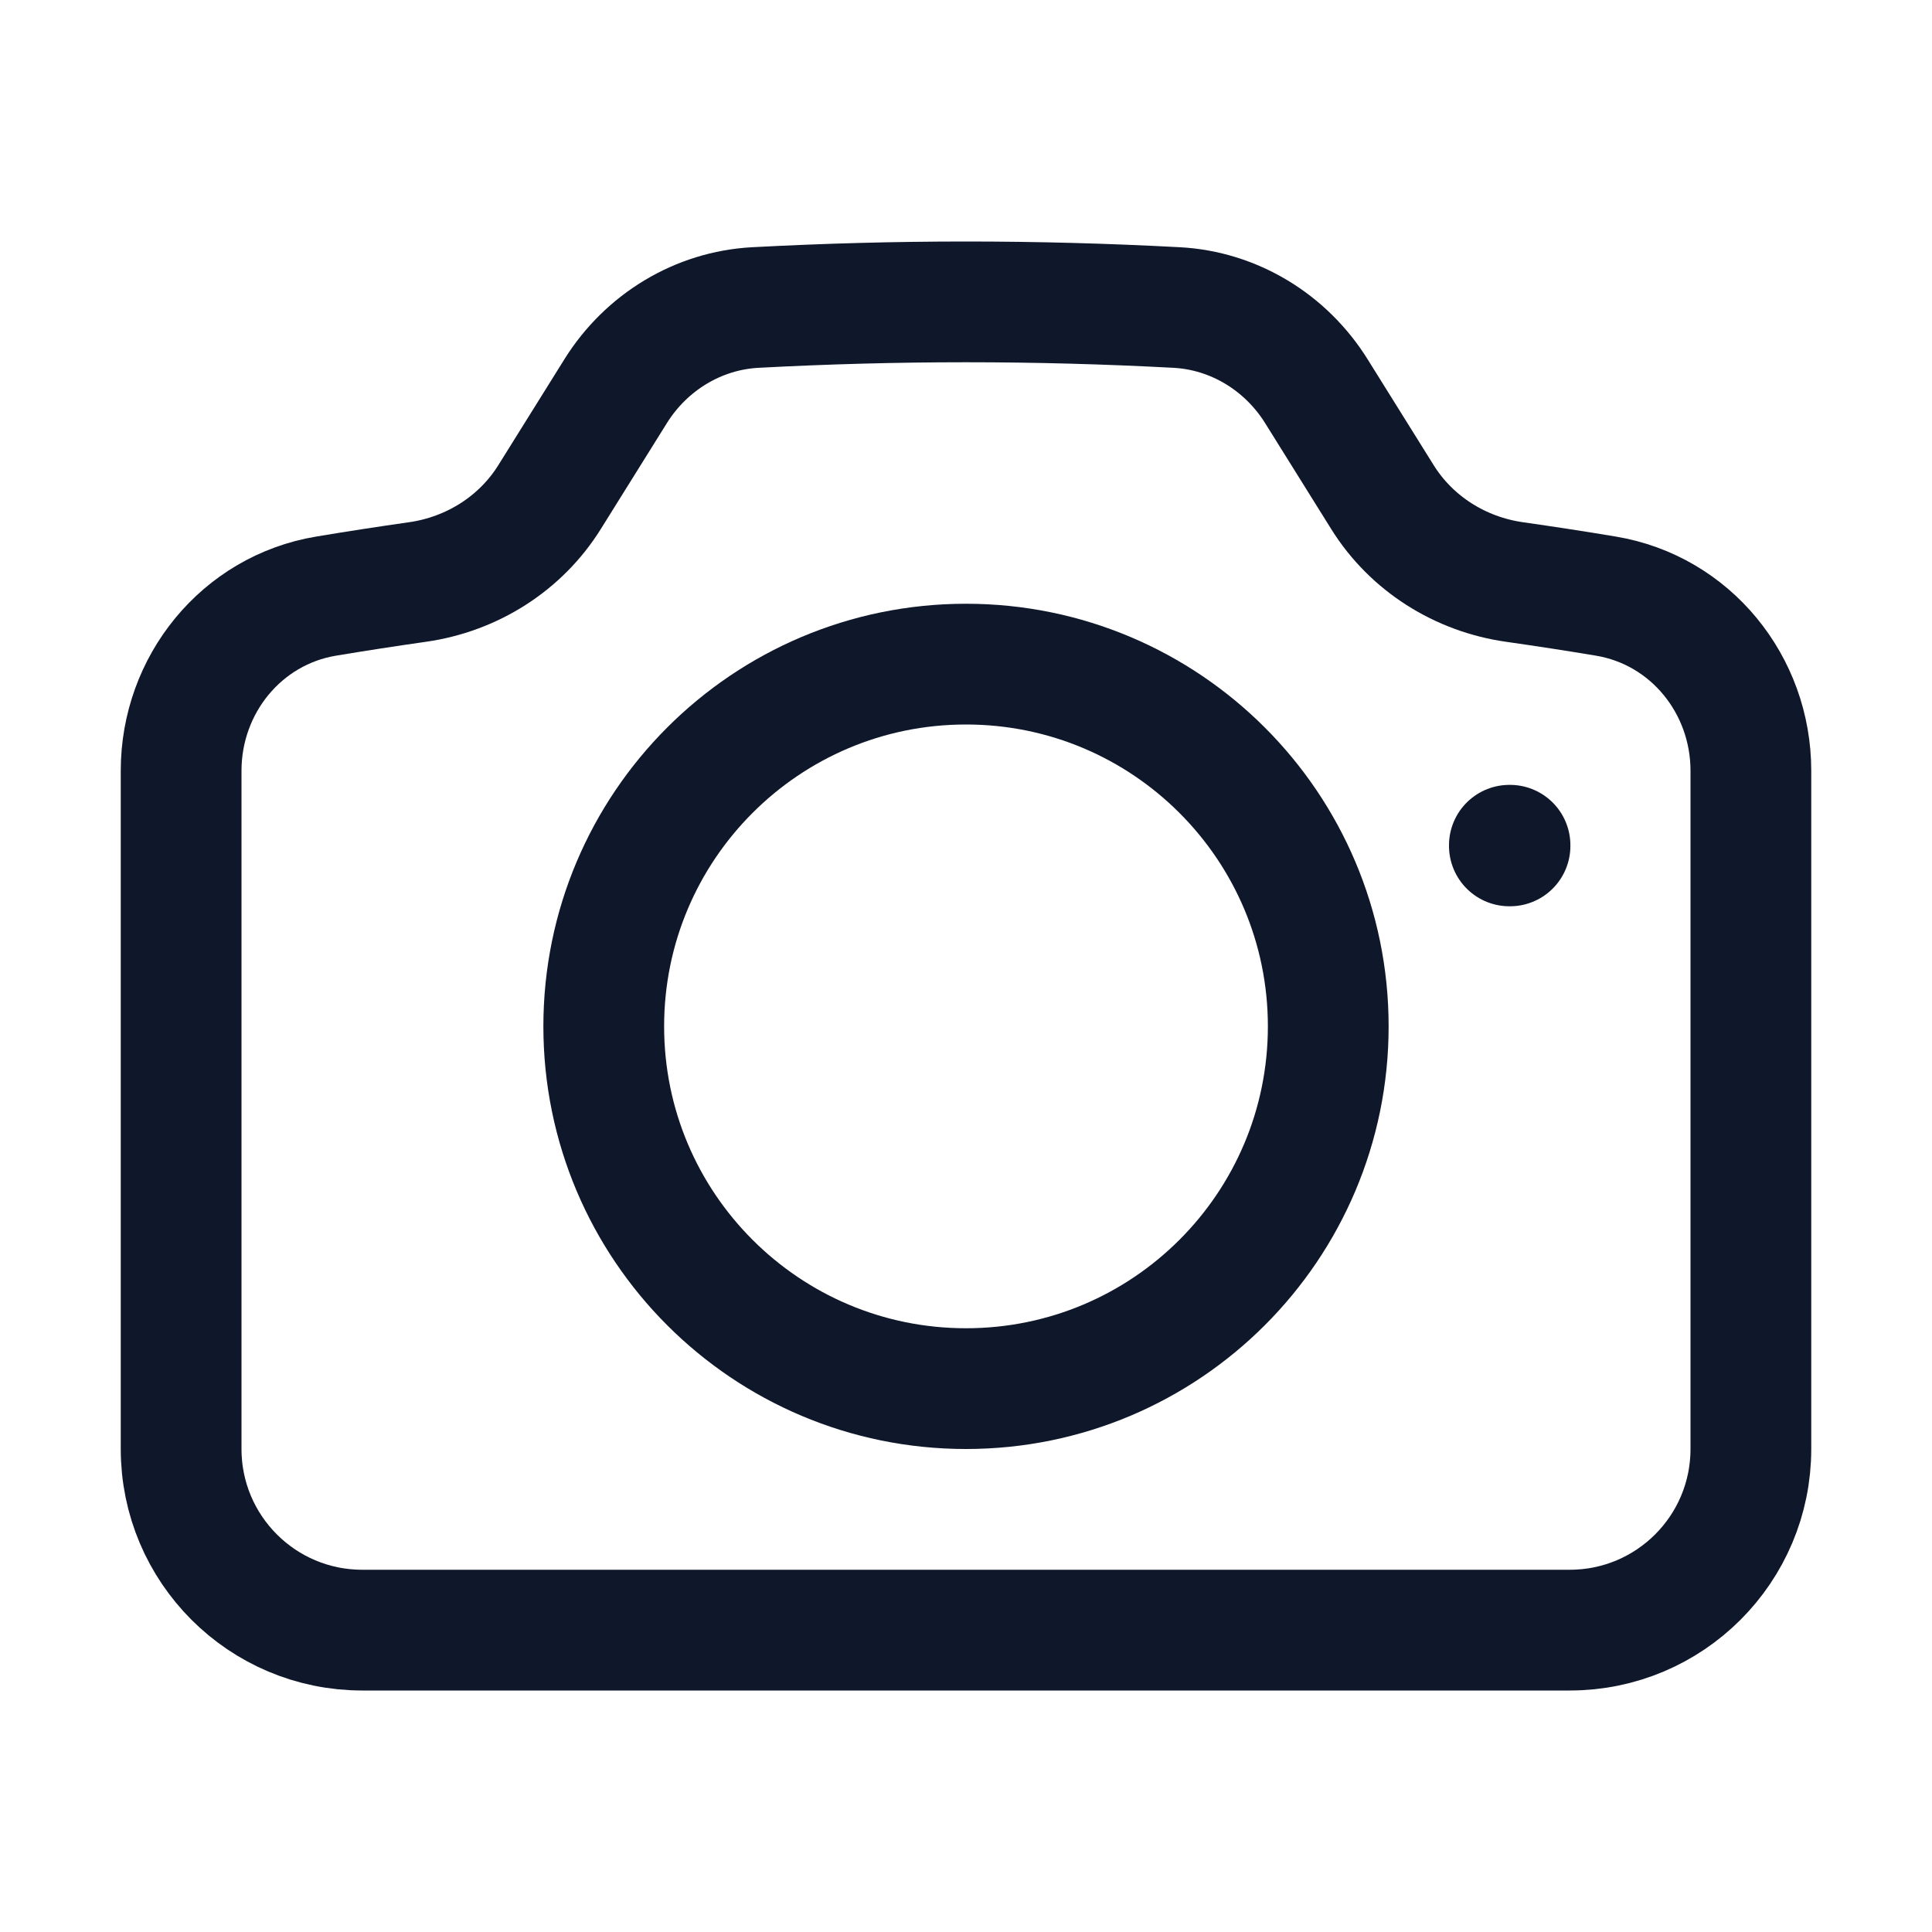
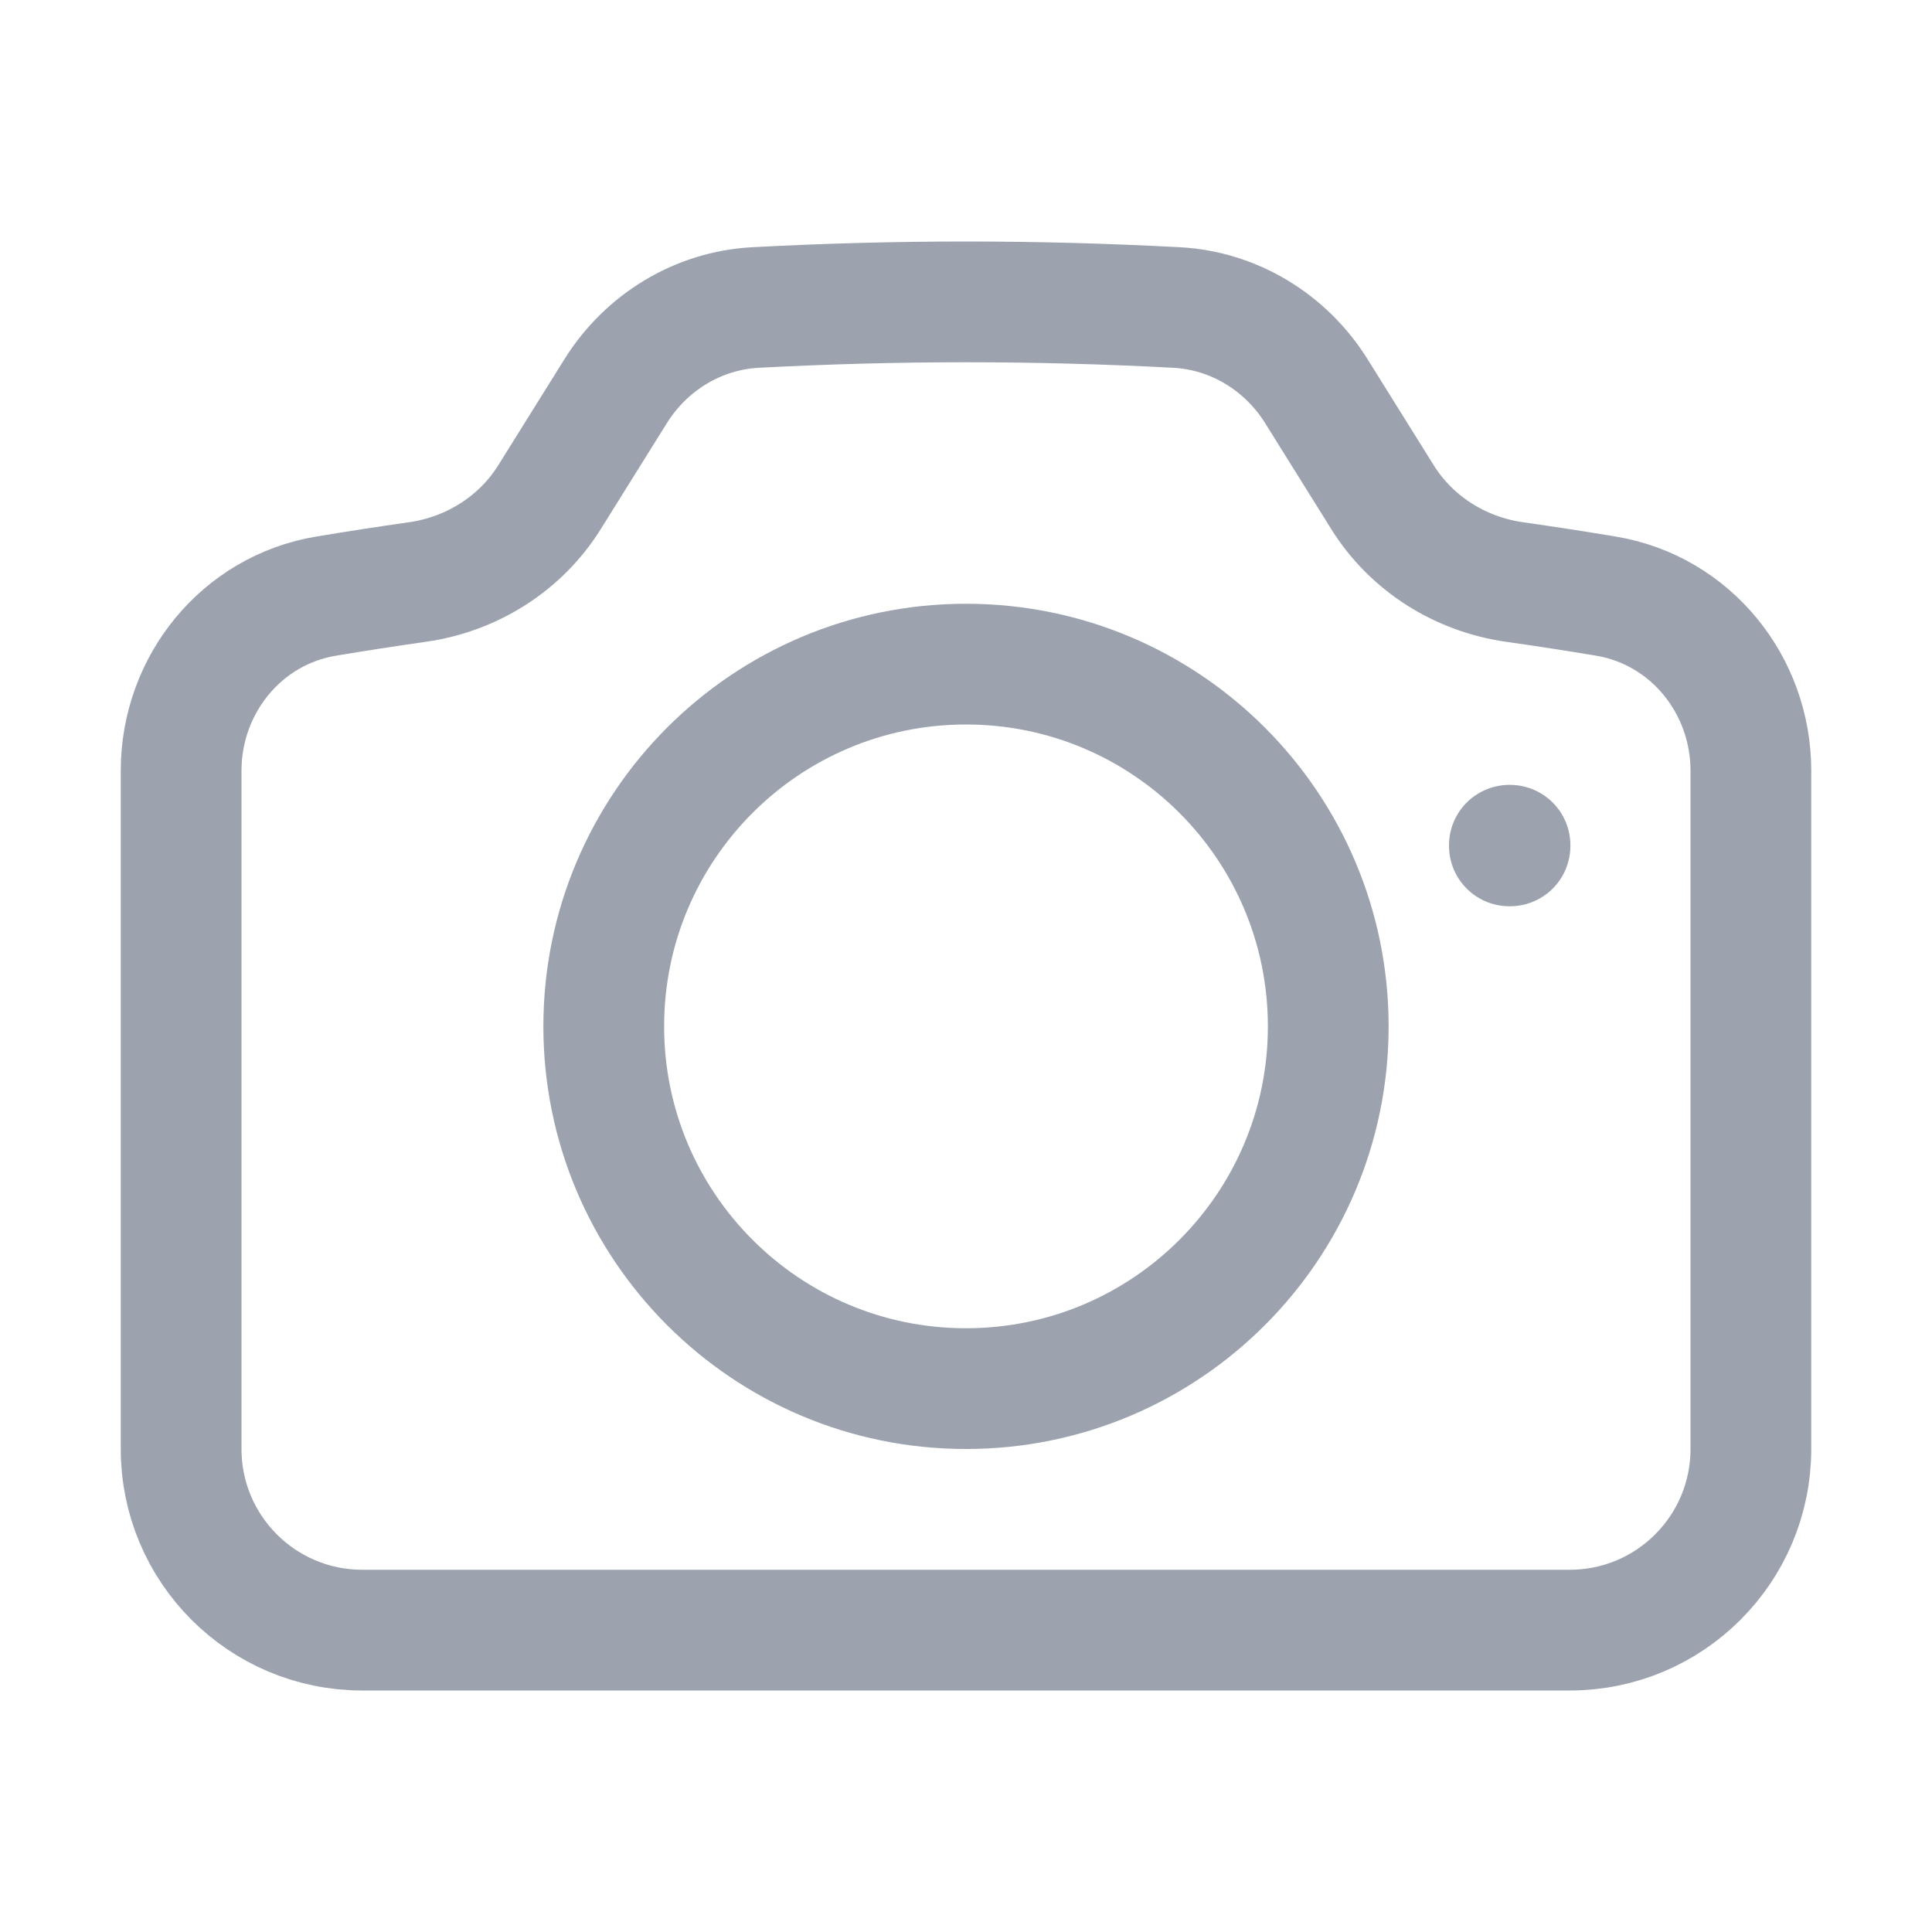
<svg xmlns="http://www.w3.org/2000/svg" width="24" height="24" viewBox="0 0 24 24" fill="none">
-   <path d="M6.827 6.175C6.466 6.754 5.861 7.134 5.186 7.23C4.807 7.284 4.429 7.342 4.052 7.405C2.999 7.58 2.25 8.507 2.25 9.574V18C2.25 19.243 3.257 20.25 4.5 20.25H19.5C20.743 20.25 21.75 19.243 21.75 18V9.574C21.75 8.507 21.001 7.58 19.948 7.405C19.572 7.342 19.193 7.284 18.814 7.23C18.139 7.134 17.534 6.754 17.173 6.175L16.352 4.859C15.973 4.252 15.329 3.858 14.616 3.82C13.75 3.774 12.877 3.75 12 3.75C11.123 3.75 10.25 3.774 9.384 3.82C8.671 3.858 8.027 4.252 7.648 4.859L6.827 6.175Z" stroke="#0F172A" stroke-width="1.5" stroke-linecap="round" stroke-linejoin="round" />
-   <path d="M16.5 12.75C16.5 15.235 14.485 17.25 12 17.25C9.515 17.25 7.5 15.235 7.5 12.75C7.5 10.265 9.515 8.25 12 8.25C14.485 8.25 16.5 10.265 16.5 12.75Z" stroke="#0F172A" stroke-width="1.5" stroke-linecap="round" stroke-linejoin="round" />
-   <path d="M18.75 10.5H18.758V10.508H18.75V10.5Z" stroke="#0F172A" stroke-width="1.5" stroke-linecap="round" stroke-linejoin="round" />
+   <path d="M6.827 6.175C6.466 6.754 5.861 7.134 5.186 7.23C4.807 7.284 4.429 7.342 4.052 7.405C2.999 7.58 2.25 8.507 2.25 9.574V18C2.25 19.243 3.257 20.25 4.5 20.25H19.5C20.743 20.25 21.75 19.243 21.75 18V9.574C21.75 8.507 21.001 7.58 19.948 7.405C19.572 7.342 19.193 7.284 18.814 7.23C18.139 7.134 17.534 6.754 17.173 6.175L16.352 4.859C15.973 4.252 15.329 3.858 14.616 3.82C13.75 3.774 12.877 3.75 12 3.75C11.123 3.75 10.25 3.774 9.384 3.82C8.671 3.858 8.027 4.252 7.648 4.859L6.827 6.175Z" stroke="#9CA3AF" stroke-width="1.5" stroke-linecap="round" stroke-linejoin="round" />
+   <path d="M16.5 12.75C16.5 15.235 14.485 17.25 12 17.25C9.515 17.25 7.5 15.235 7.5 12.75C7.5 10.265 9.515 8.25 12 8.25C14.485 8.25 16.5 10.265 16.5 12.75Z" stroke="#9CA3AF" stroke-width="1.5" stroke-linecap="round" stroke-linejoin="round" />
+   <path d="M18.75 10.5H18.758V10.508H18.75V10.5Z" stroke="#9CA3AF" stroke-width="1.5" stroke-linecap="round" stroke-linejoin="round" />
</svg>
